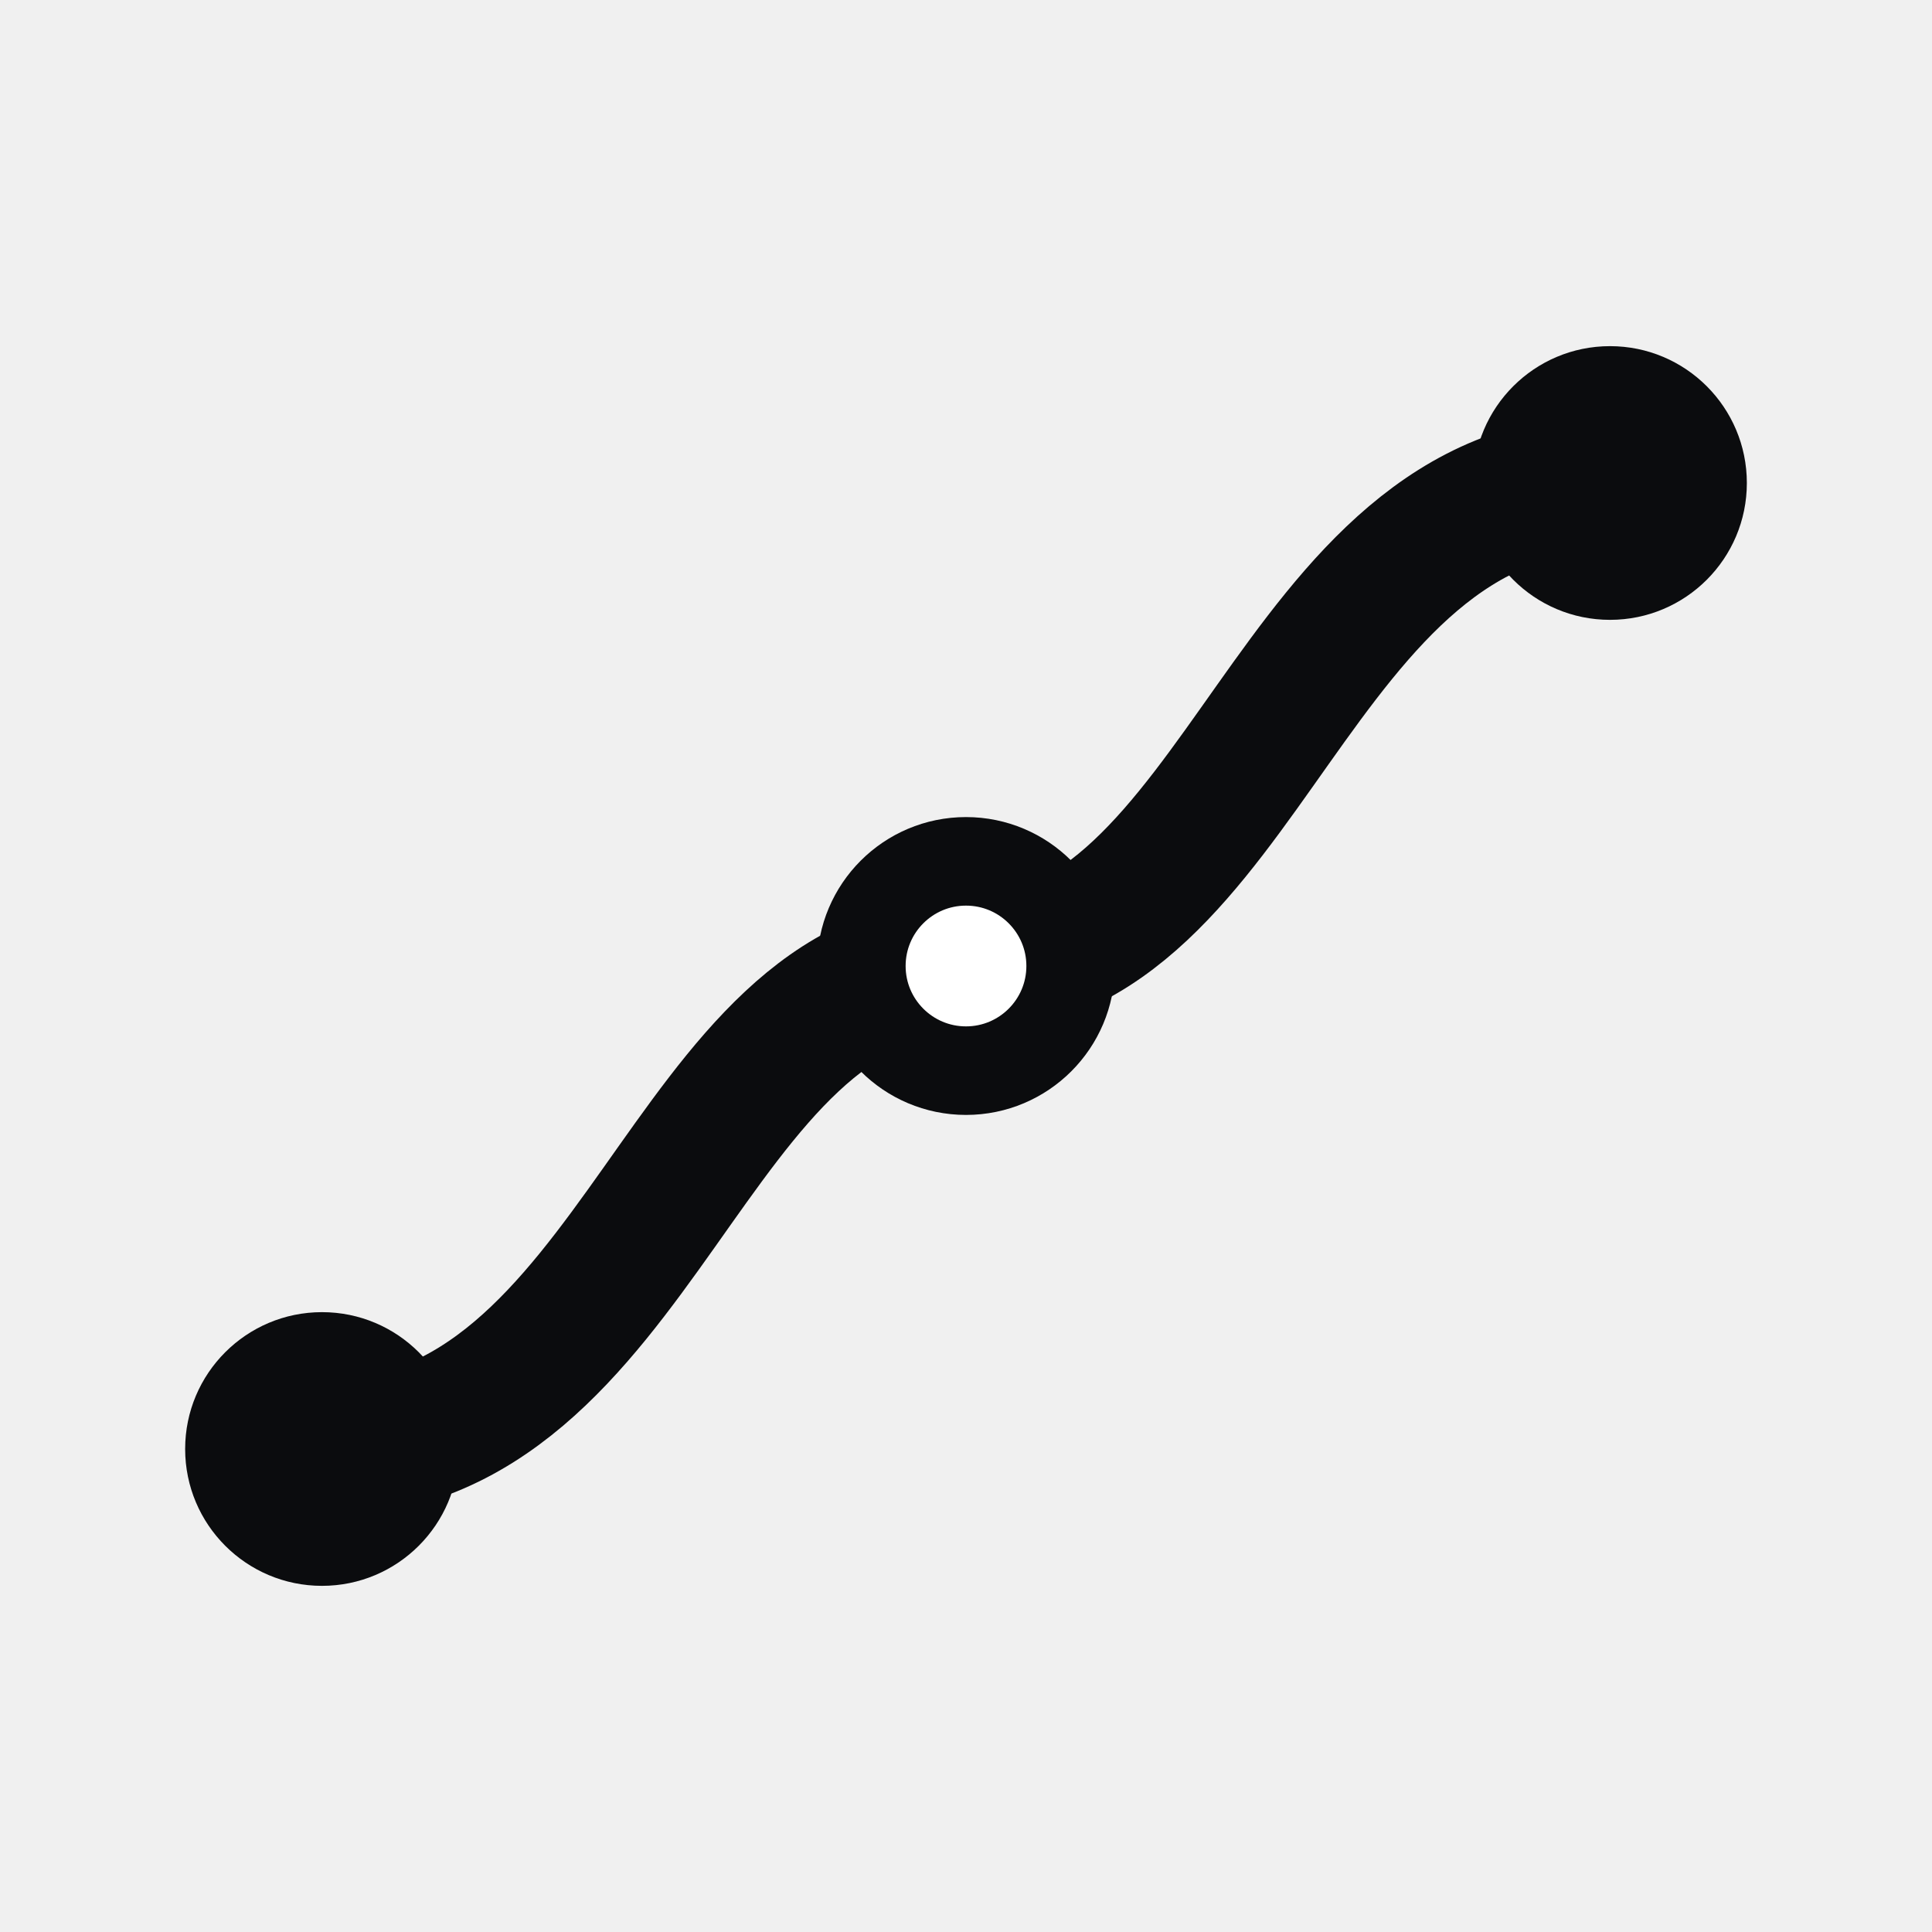
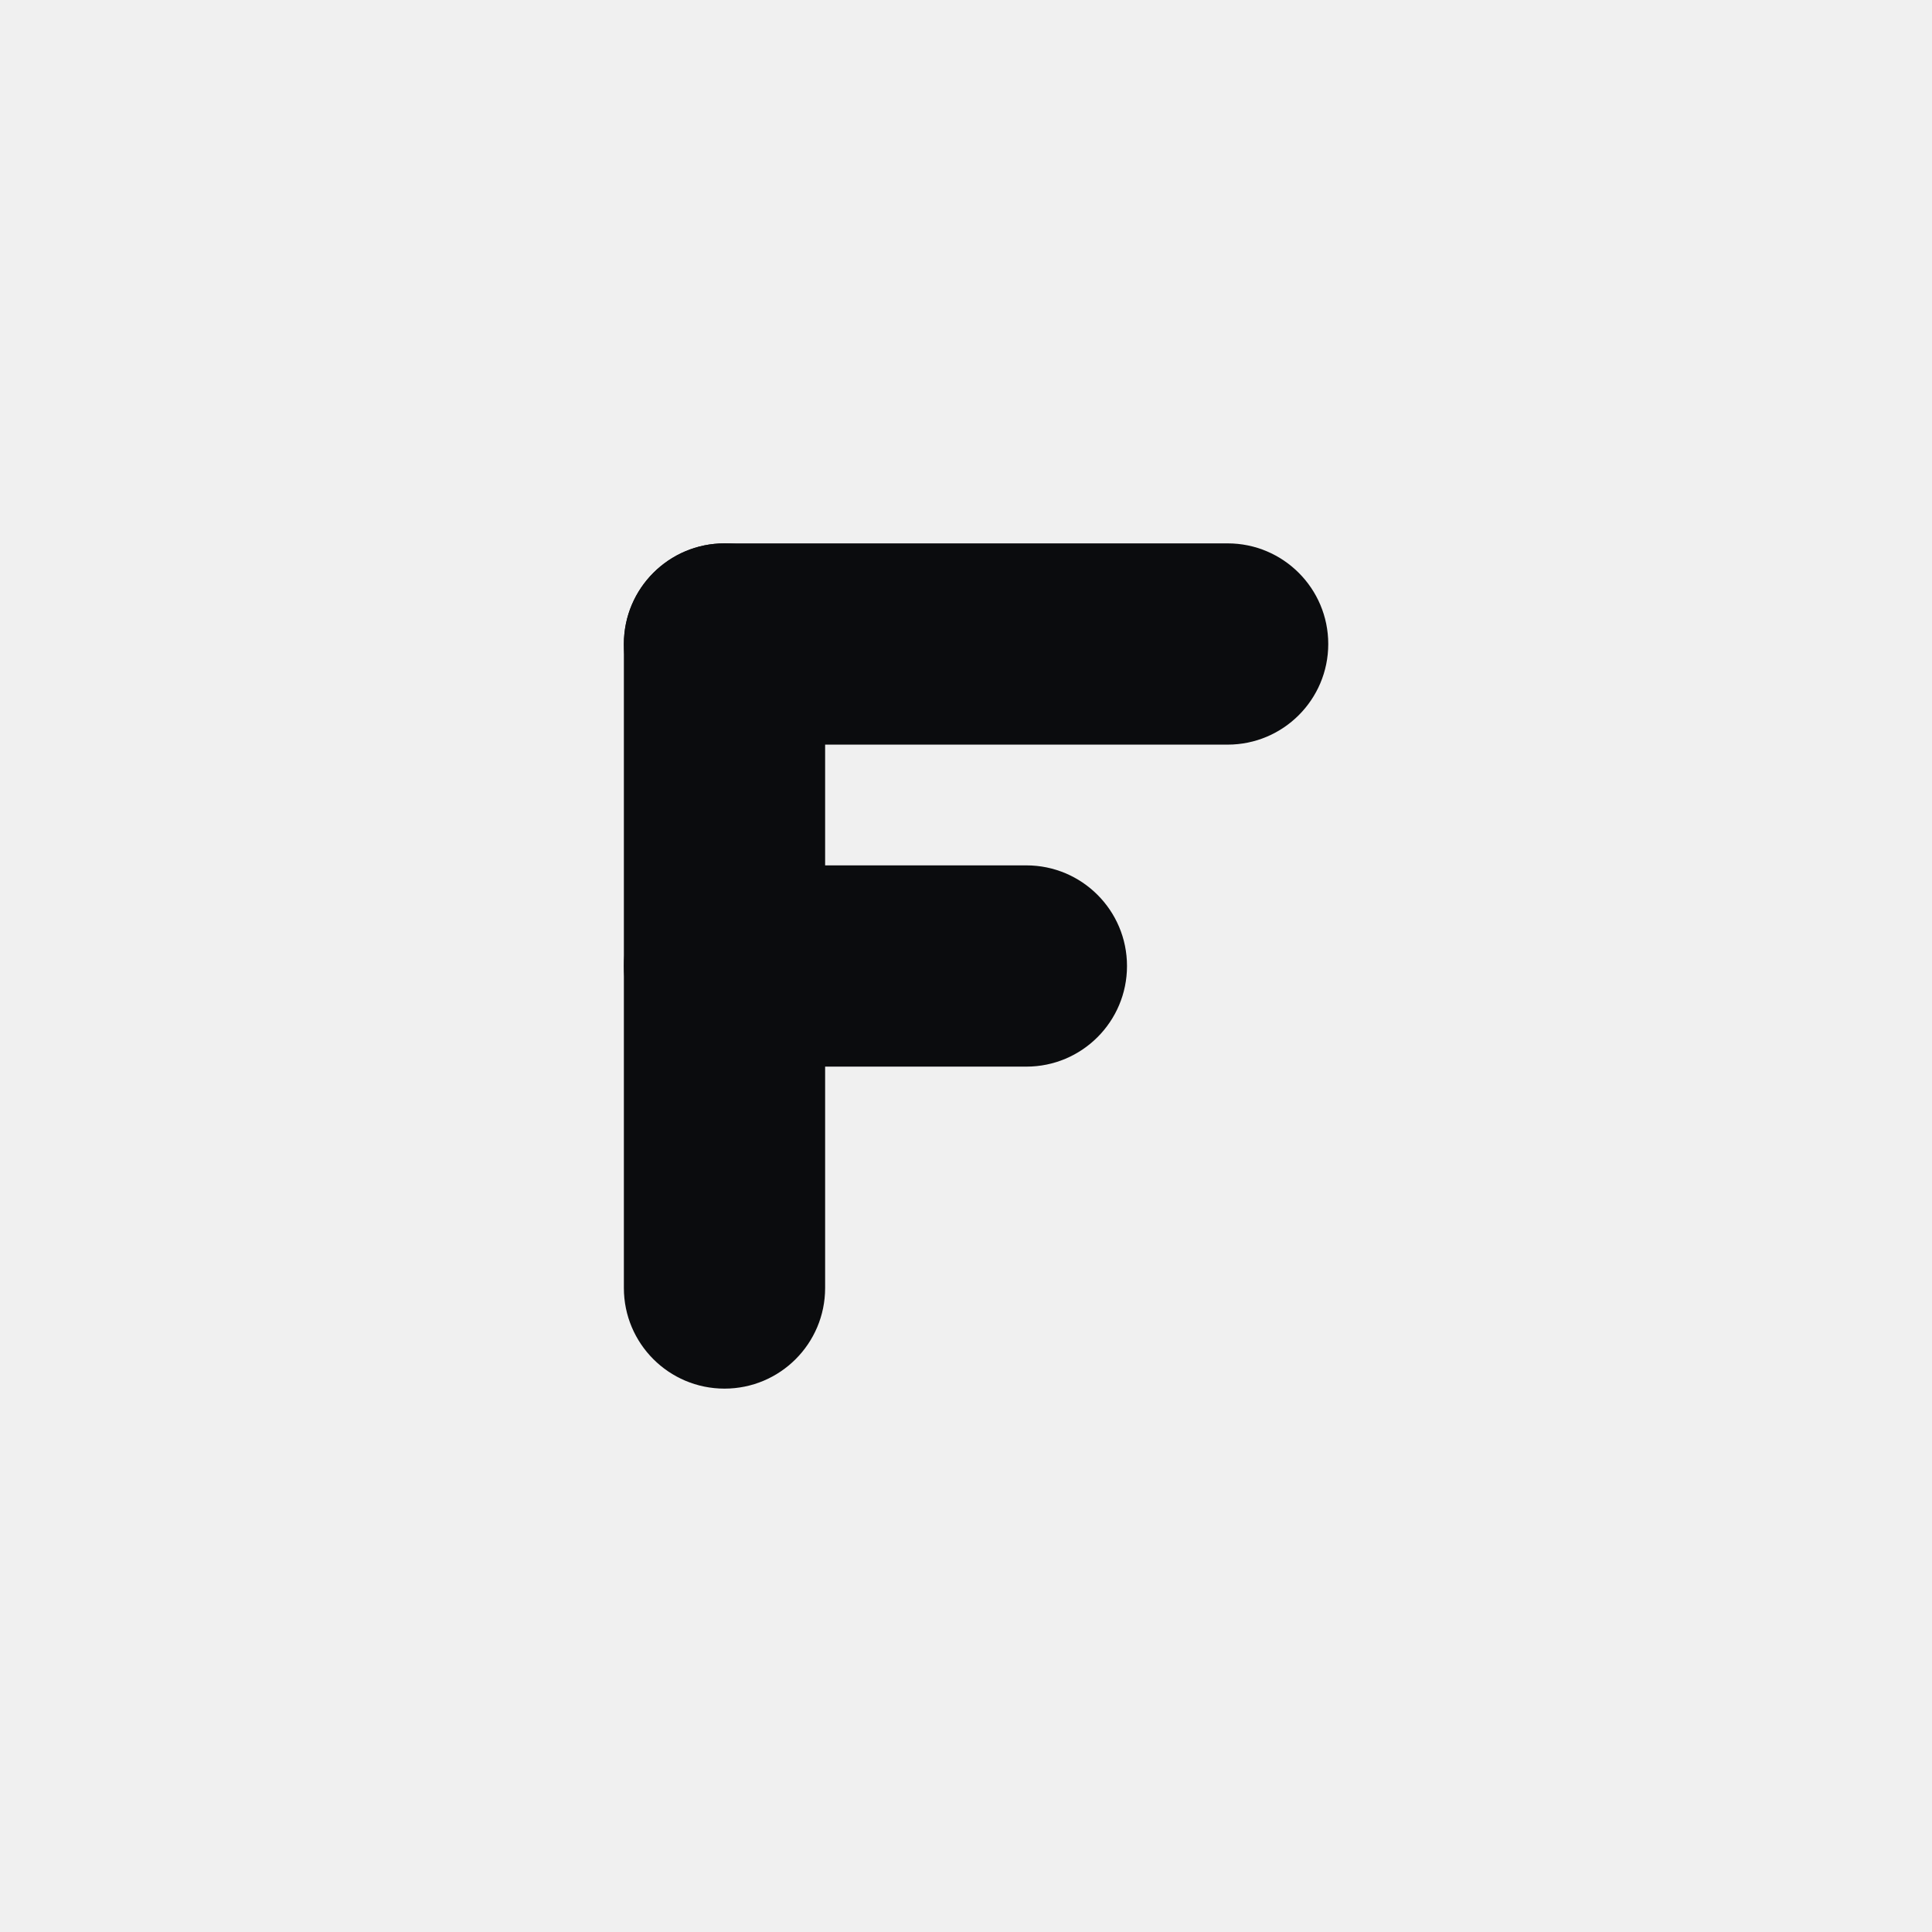
<svg xmlns="http://www.w3.org/2000/svg" width="48" height="48" viewBox="0 0 48 48" fill="none">
-   <path d="M8 36C16 36 17 24 24 24C31 24 32 12 40 12" stroke="#0B0C0E" stroke-width="3.4" stroke-linecap="round" />
-   <circle cx="8" cy="36" r="3.4" fill="#0B0C0E" />
-   <circle cx="24" cy="24" r="2.6" fill="white" stroke="#0B0C0E" stroke-width="2.2" />
-   <circle cx="40" cy="12" r="3.4" fill="#0B0C0E" />
+   <rect x="15.5" y="13.5" width="5" height="21" rx="2.5" fill="#0B0C0E" />
+   <rect x="15.5" y="13.5" width="17.5" height="5" rx="2.5" fill="#0B0C0E" />
+   <rect x="15.5" y="21.5" width="12.5" height="5" rx="2.5" fill="#0B0C0E" />
</svg>
